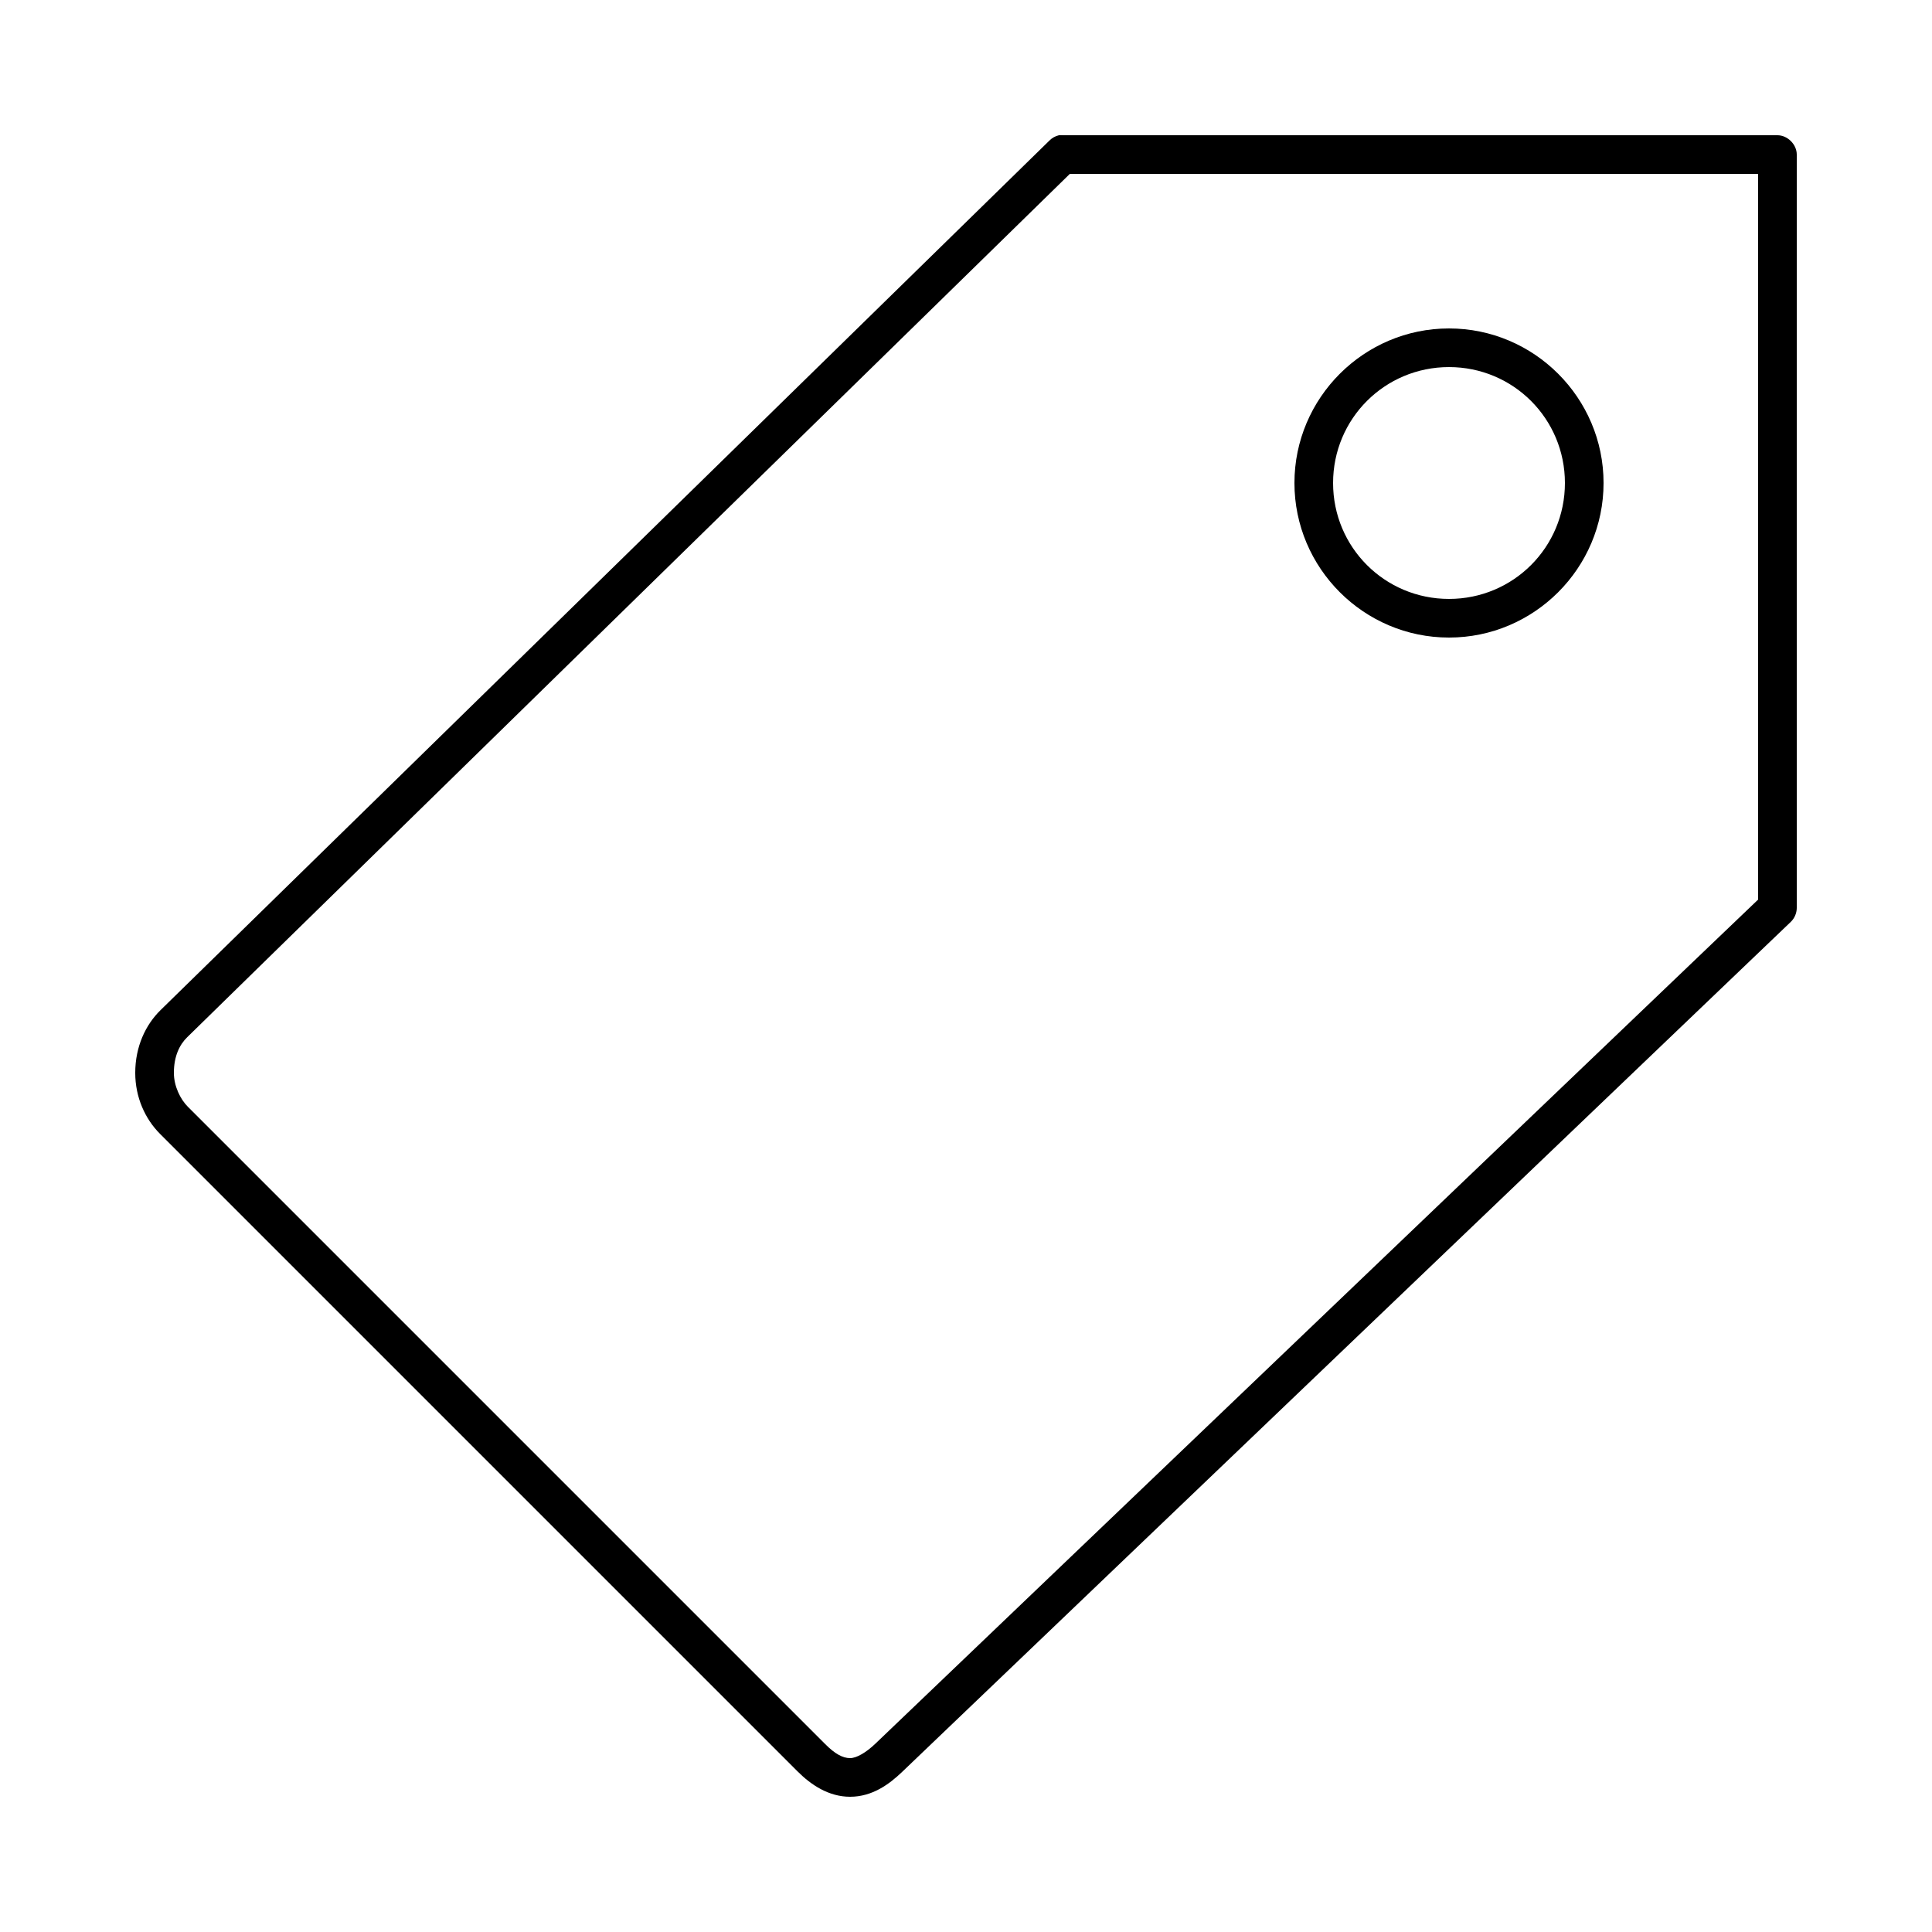
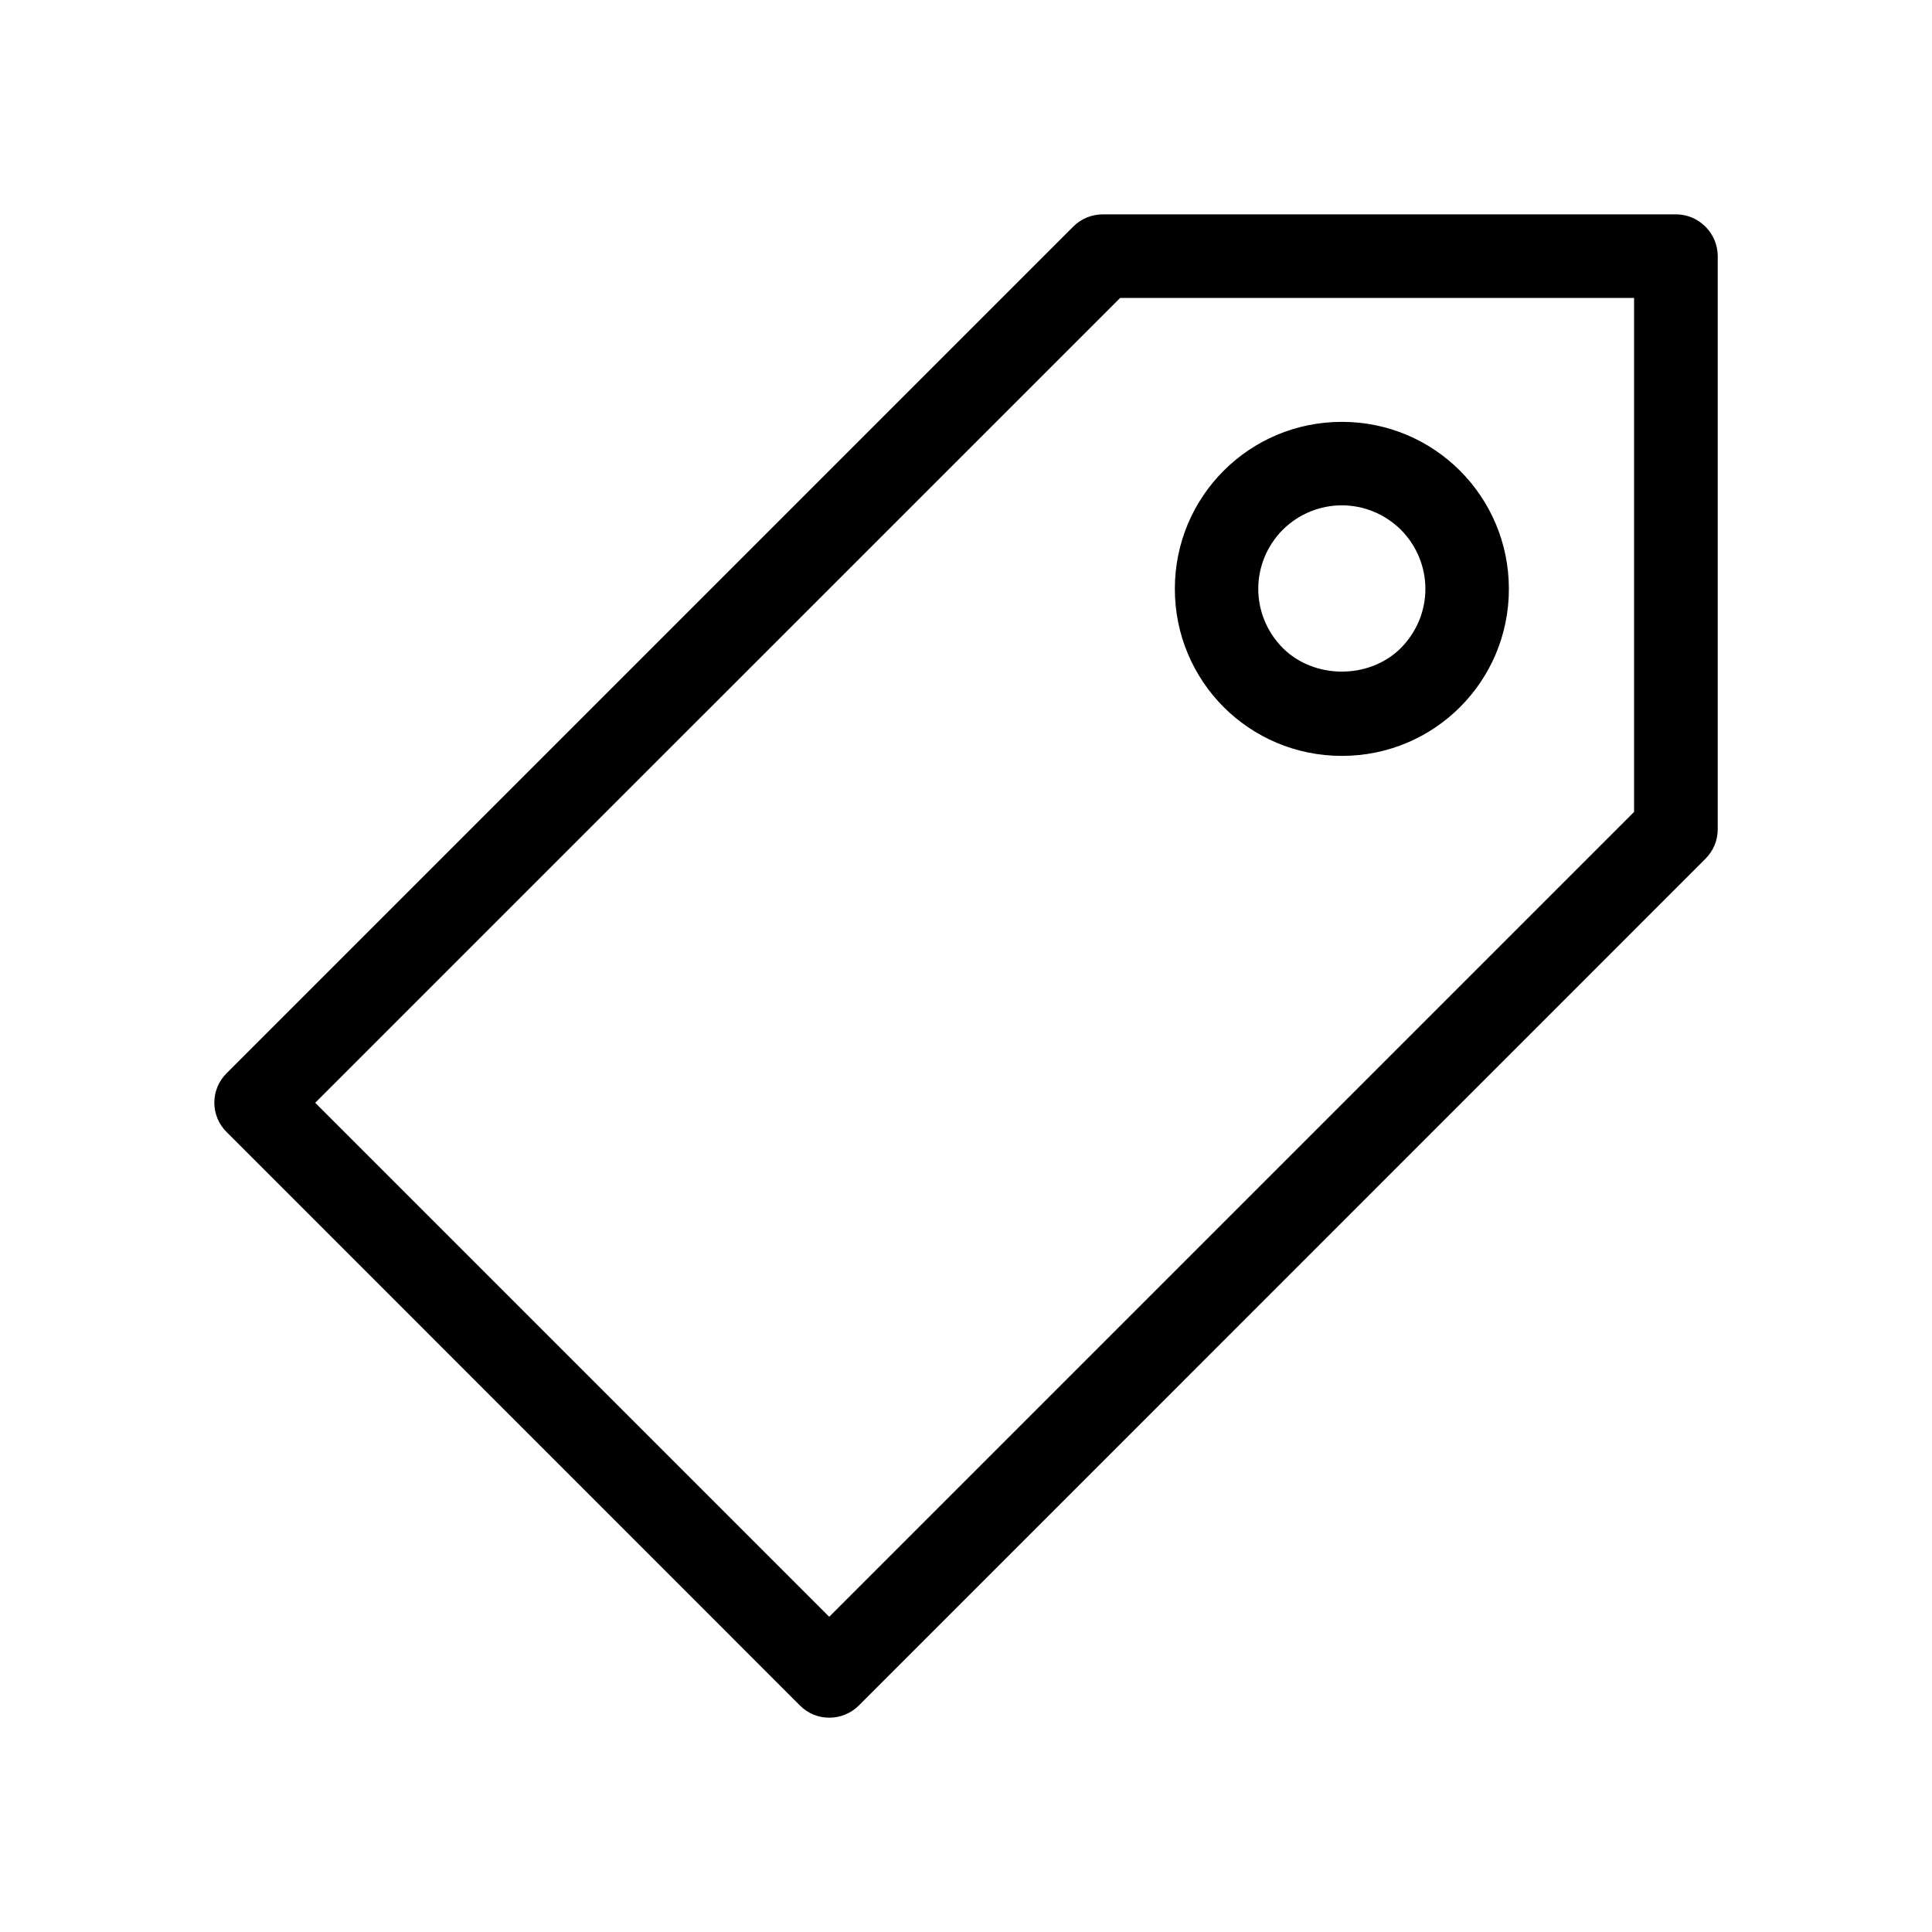
- <svg xmlns="http://www.w3.org/2000/svg" version="1.1" x="0px" y="0px" viewBox="0 0 100 100">
-   <g transform="translate(0,-952.3622)">
-     <path d="m 54.812,7 c -0.189,0.043 -0.365,0.142 -0.5,0.281 l -46,45 C 7.538,53.039 7,54.17 7,55.531 c 0,1.27 0.514,2.388 1.281,3.156 l 33,33 C 41.977,92.384 42.893,93 44,93 c 1.154,0 2.031,-0.653 2.688,-1.281 l 46,-44 C 92.882,47.534 92.998,47.268 93,47 L 93,8 C 93,7.476 92.524,7 92,7 L 55,7 c -0.062,-0.006 -0.125,-0.006 -0.188,0 z M 55.375,9 91,9 91,46.562 45.312,90.25 C 44.833,90.709 44.337,91 44,91 43.617,91 43.213,90.776 42.719,90.281 l -33,-33 C 9.339,56.901 9,56.221 9,55.531 9,54.669 9.295,54.072 9.688,53.688 z M 75,17 c -4.406,0 -8,3.594 -8,8 0,4.406 3.594,8 8,8 4.406,0 8,-3.594 8,-8 0,-4.406 -3.594,-8 -8,-8 z m 0,2 c 3.326,0 6,2.674 6,6 0,3.326 -2.674,6 -6,6 -3.326,0 -6,-2.674 -6,-6 0,-3.326 2.674,-6 6,-6 z" transform="translate(0,952.3622)" marker="none" visibility="visible" display="inline" overflow="visible" />
-   </g>
+ <svg class="svg-icon" viewBox="0 0 20 20">
+   <path d="M17.35,2.219h-5.934c-0.115,0-0.225,0.045-0.307,0.128l-8.762,8.762c-0.171,0.168-0.171,0.443,0,0.611l5.933,5.934c0.167,0.171,0.443,0.169,0.612,0l8.762-8.763c0.083-0.083,0.128-0.192,0.128-0.307V2.651C17.781,2.414,17.587,2.219,17.35,2.219M16.916,8.405l-8.332,8.332l-5.321-5.321l8.333-8.332h5.32V8.405z M13.891,4.367c-0.957,0-1.729,0.772-1.729,1.729c0,0.957,0.771,1.729,1.729,1.729s1.729-0.772,1.729-1.729C15.619,5.14,14.848,4.367,13.891,4.367 M14.502,6.708c-0.326,0.326-0.896,0.326-1.223,0c-0.338-0.342-0.338-0.882,0-1.224c0.342-0.337,0.881-0.337,1.223,0C14.84,5.826,14.84,6.366,14.502,6.708" />
</svg>
